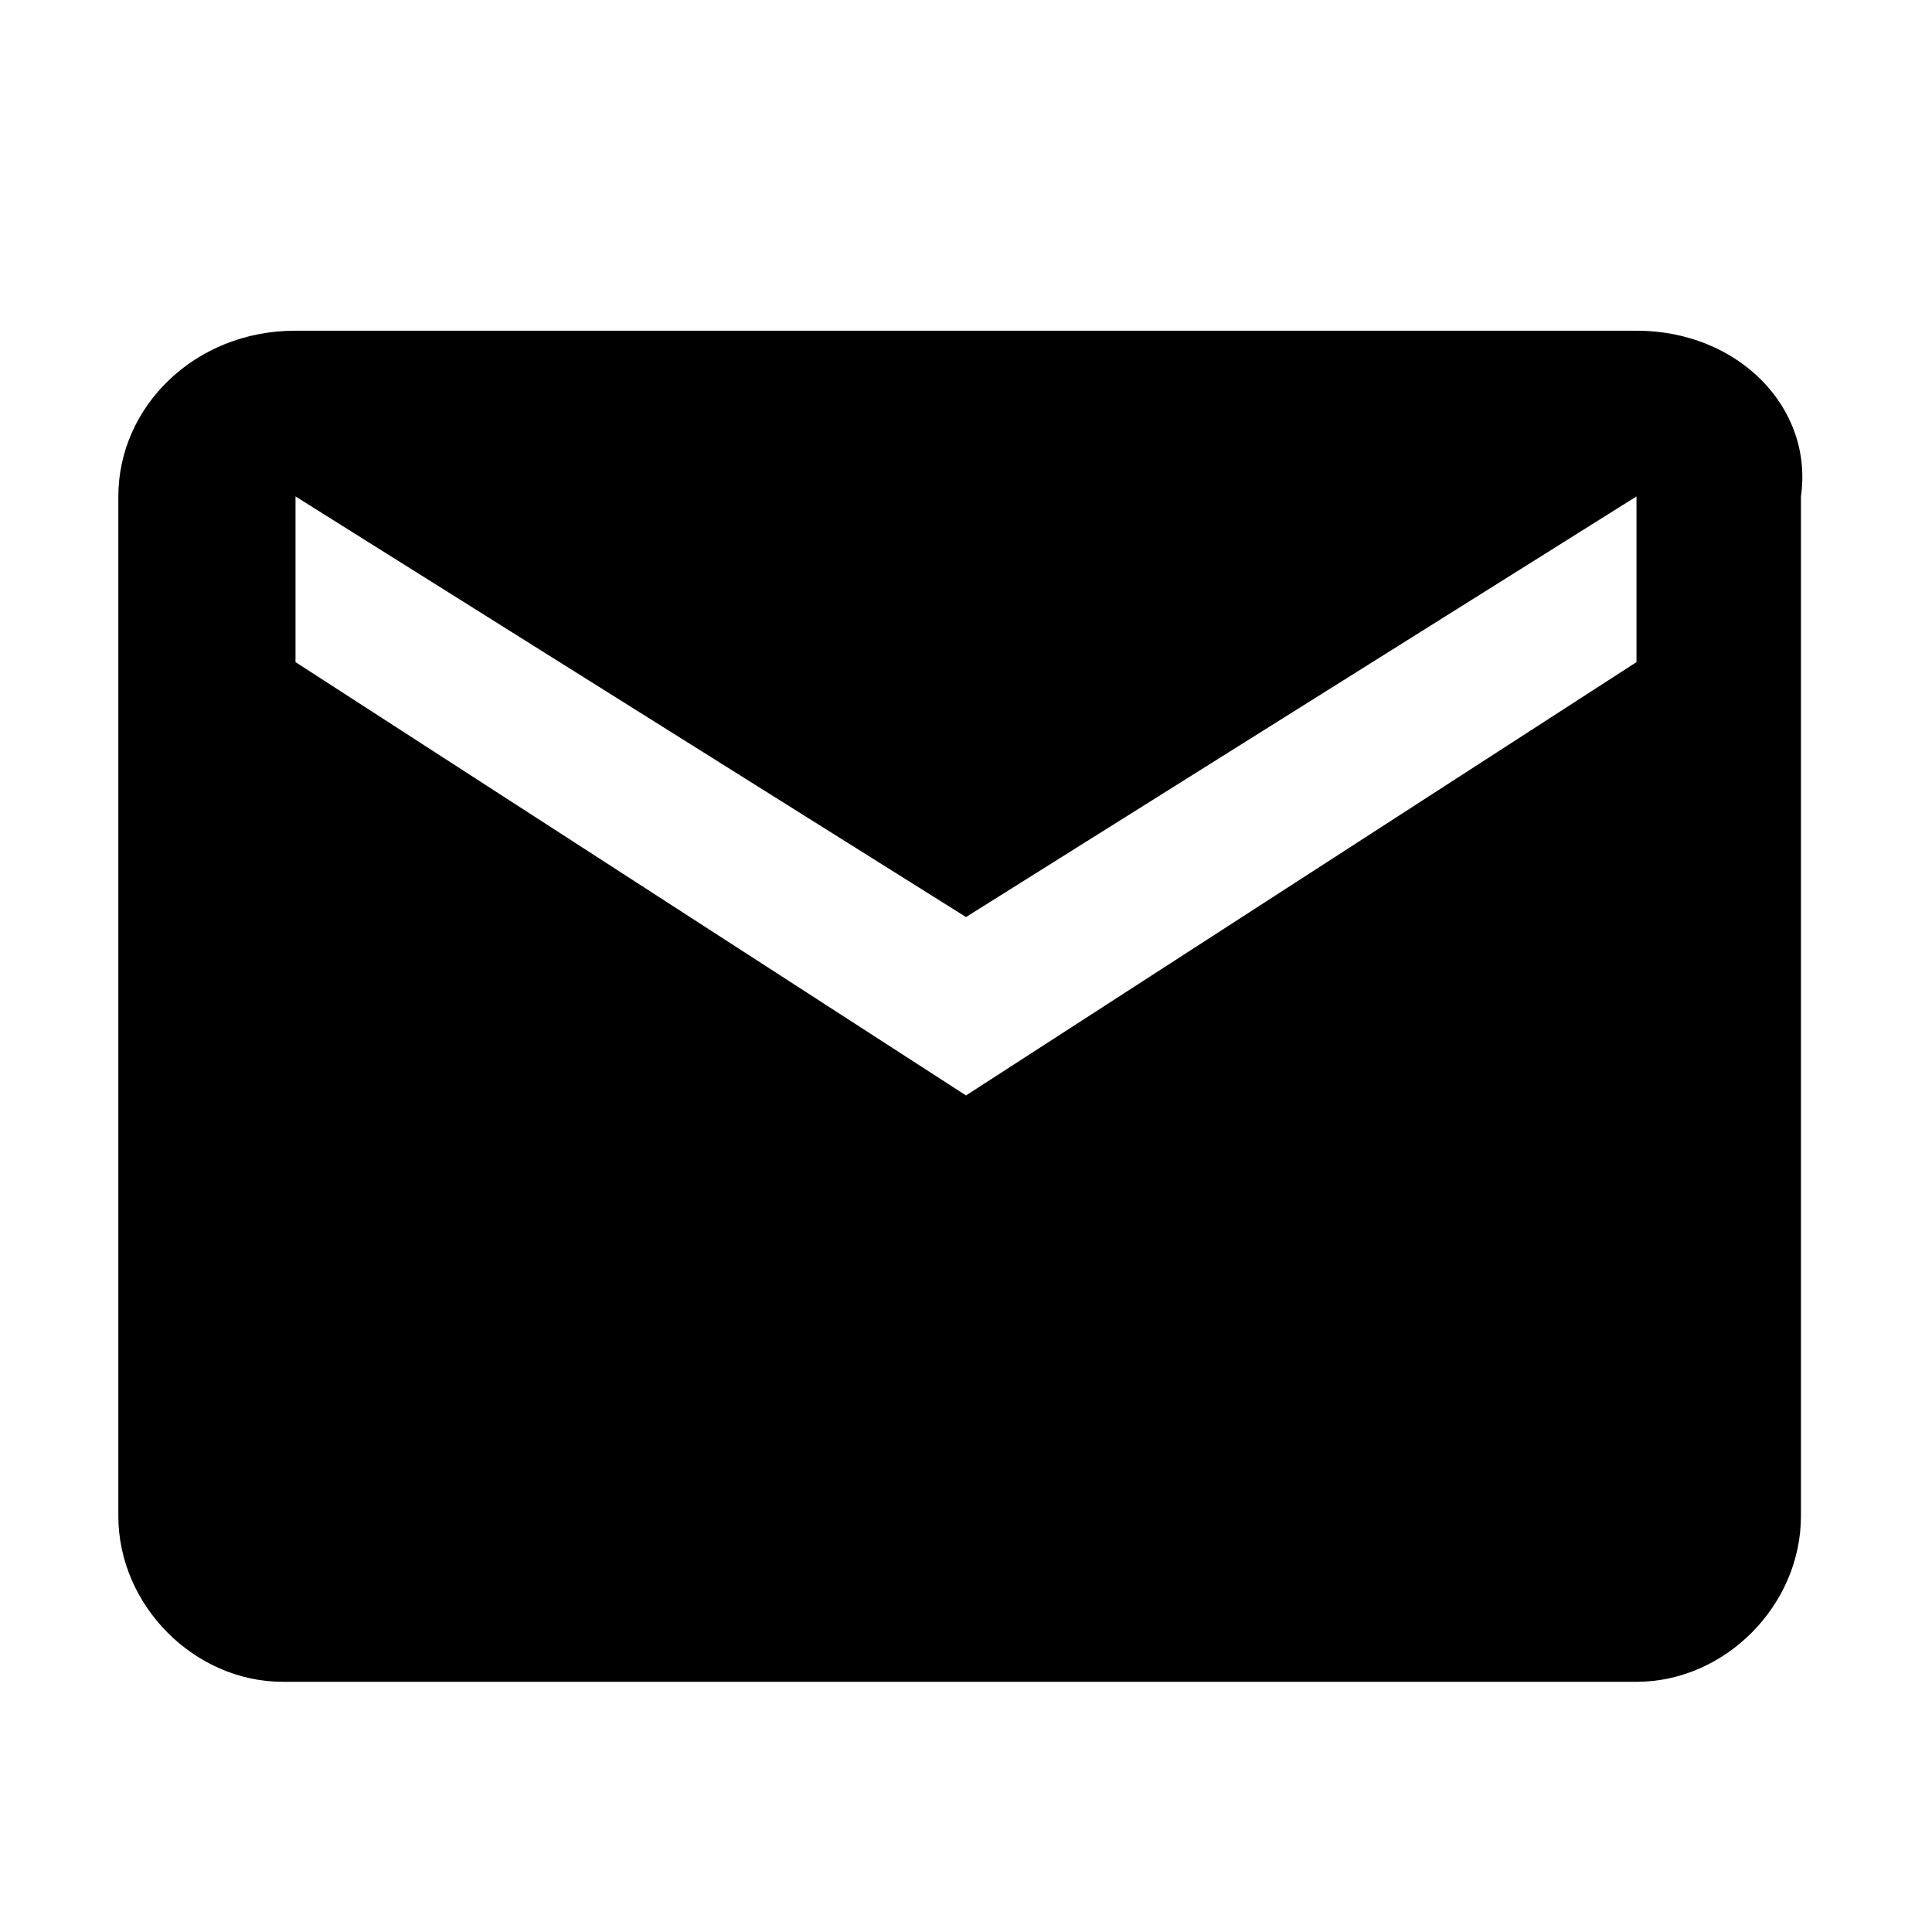
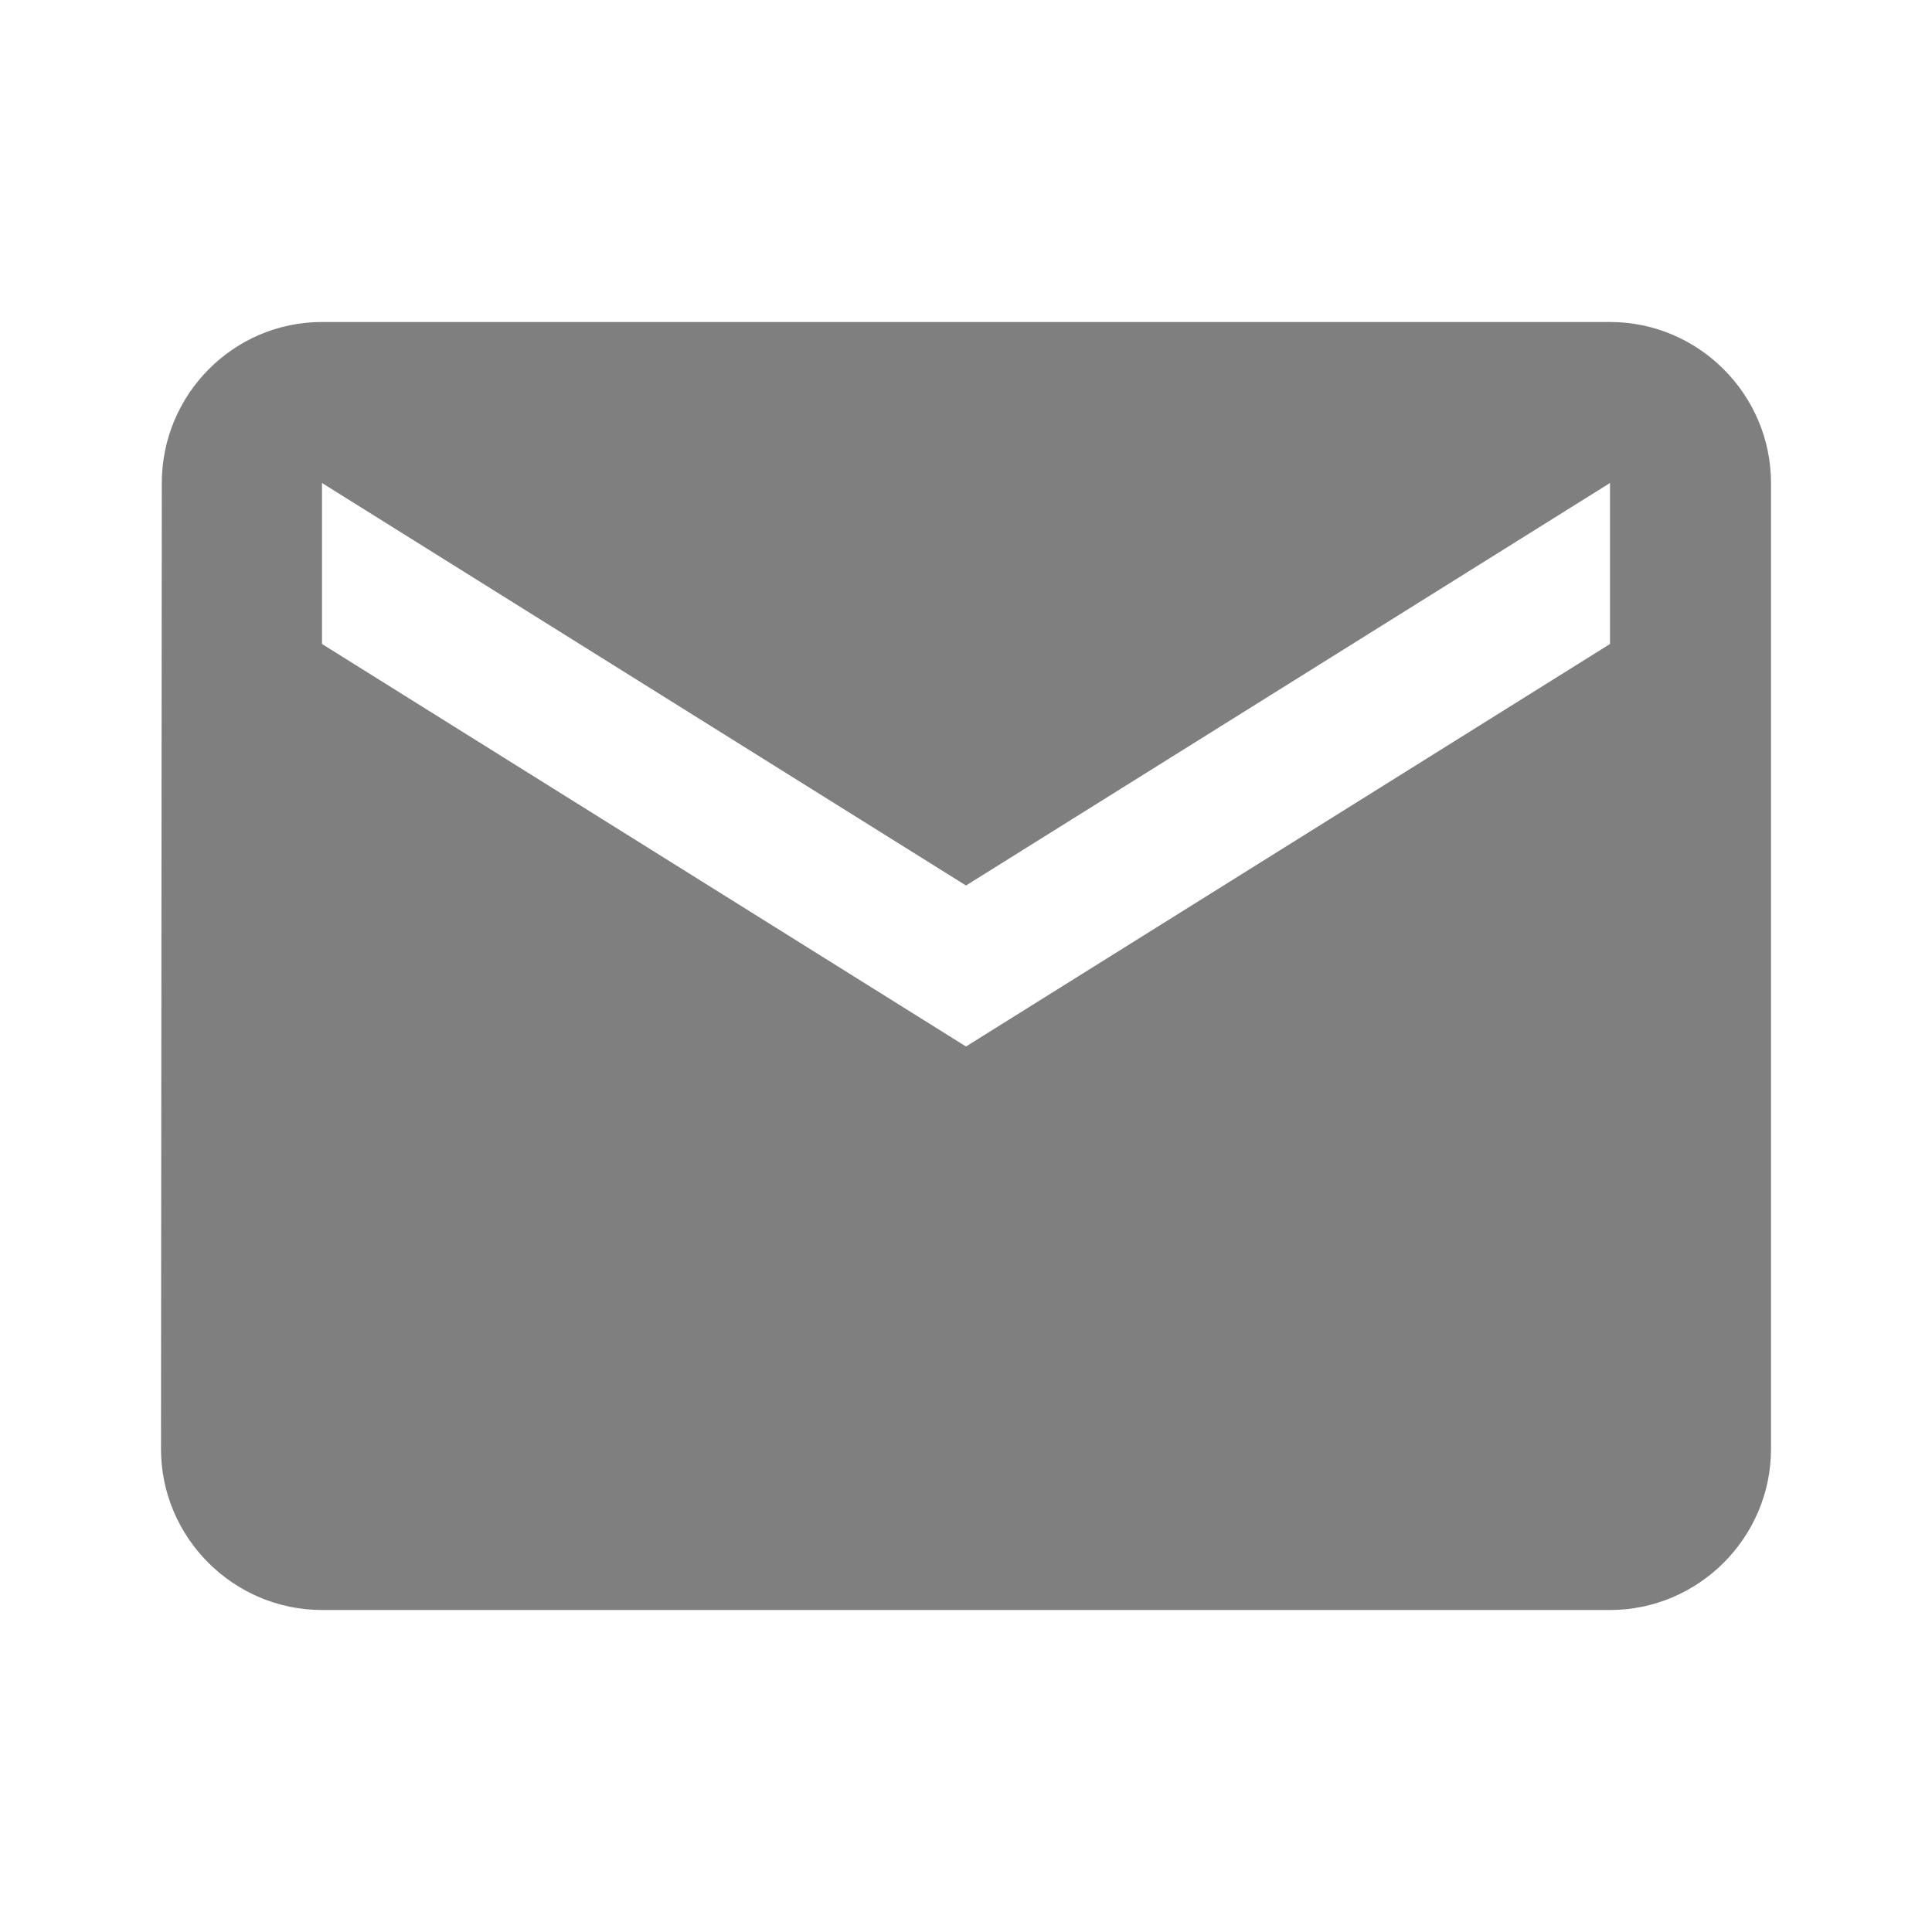
- <svg xmlns="http://www.w3.org/2000/svg" width="24" height="24" viewBox="0 0 24 24">
-   <path d="M20.329 4.108H3.67c-1.257 0-2.2.95-2.2 2.059v12.666c0 1.109.943 2.059 2.043 2.059H20.33c1.1 0 2.042-.95 2.042-2.059V6.167c.158-1.109-.785-2.059-2.042-2.059zm0 4.117L12 13.608 3.671 8.225V6.167L12 11.392l8.329-5.225v2.058z" fill="currentColor" />
+ <svg xmlns="http://www.w3.org/2000/svg" width="24" height="24" viewBox="0 0 24 24" fill="none">
+   <path fill-rule="evenodd" clip-rule="evenodd" d="M4 4h16c1.1 0 2 .9 2 2v12c0 1.1-.9 2-2 2H4c-1.1 0-2-.9-2-2l.01-12c0-1.1.89-2 1.99-2zm8 9l8-5V6l-8 5-8-5v2l8 5z" fill="#7F7F7F" />
</svg>
